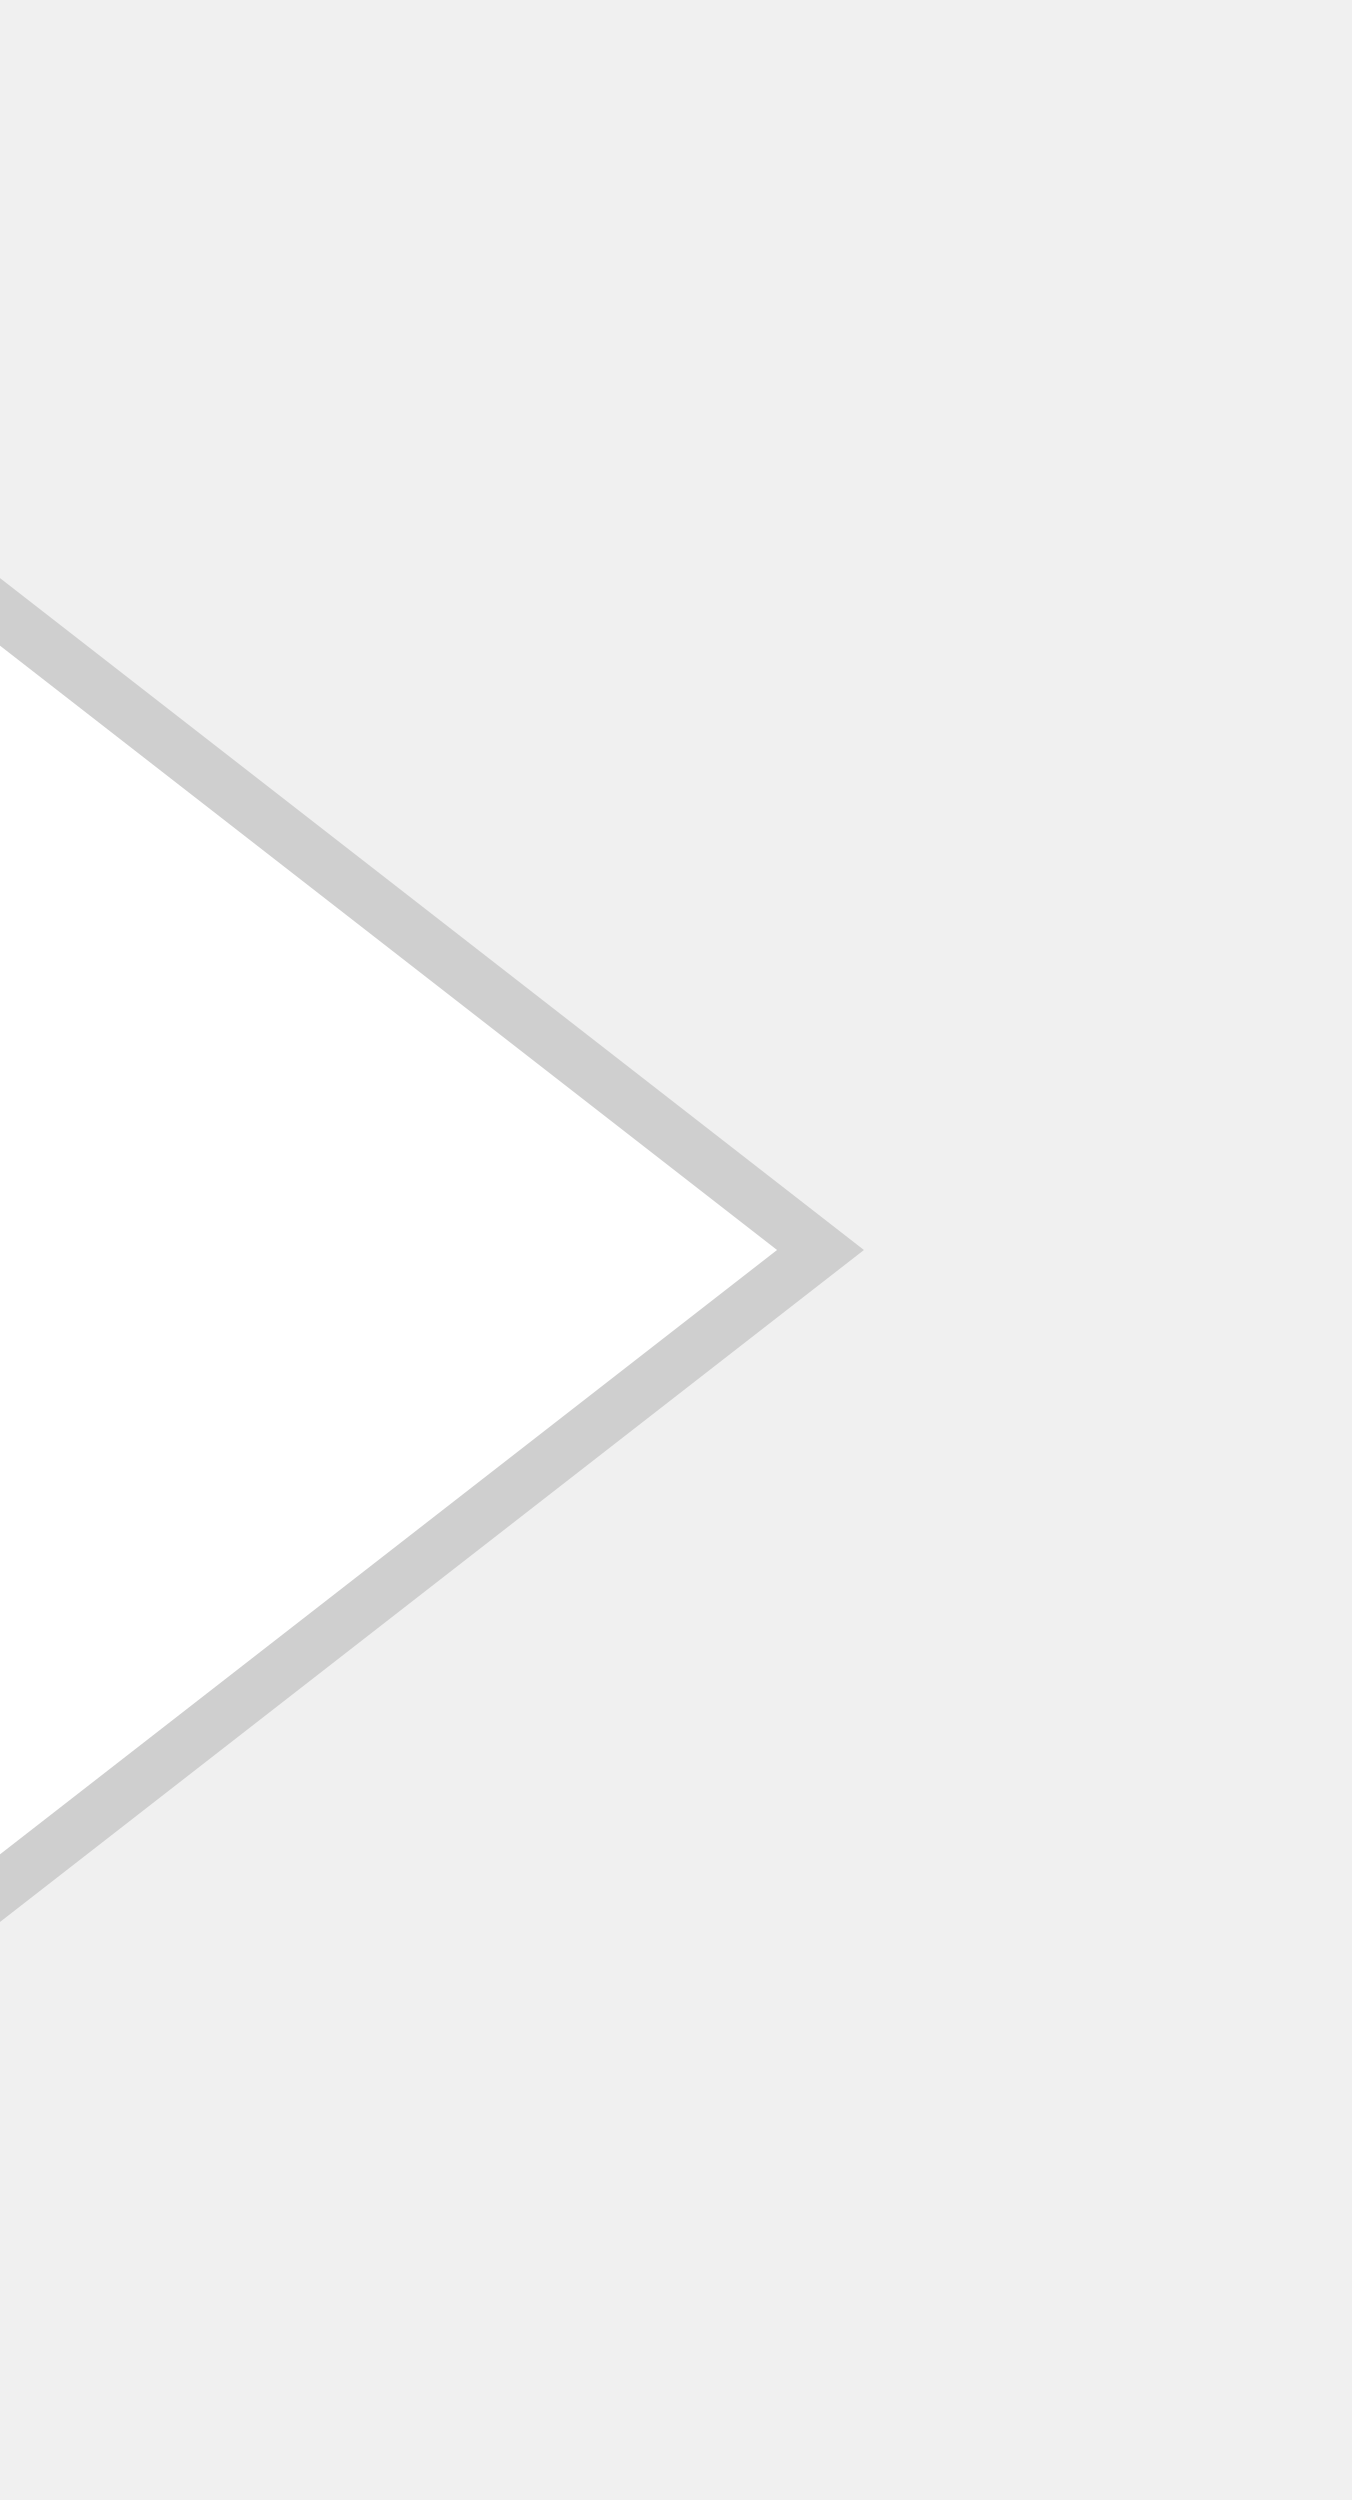
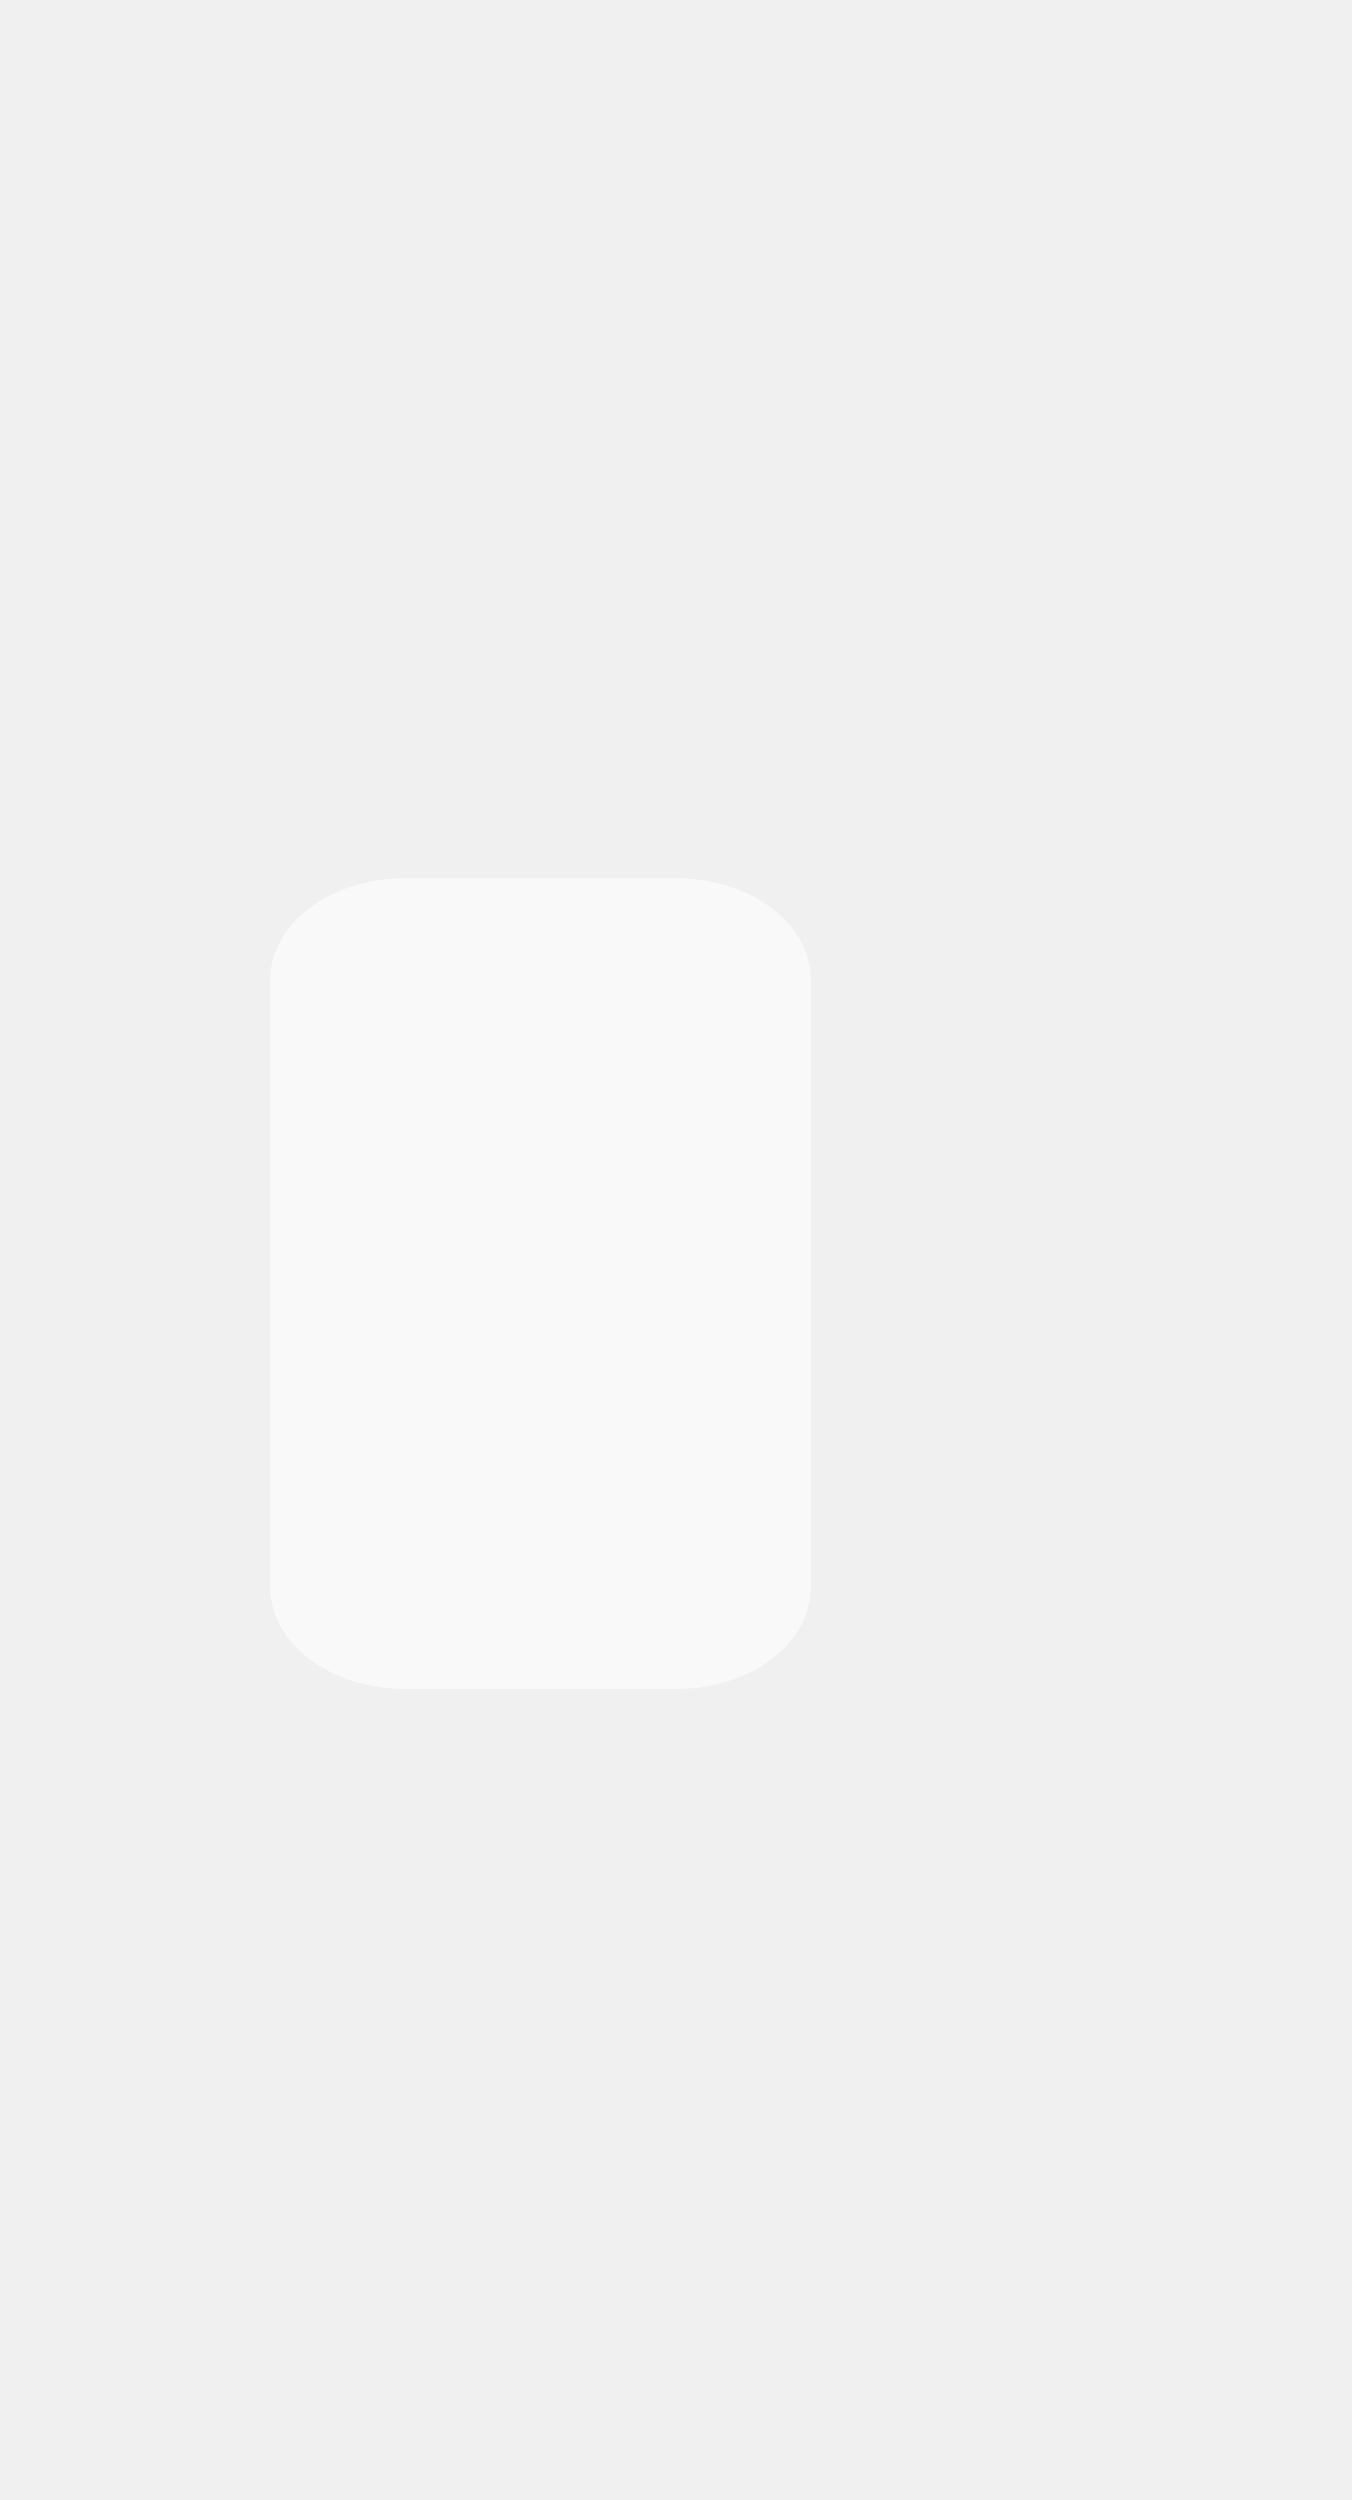
- <svg xmlns="http://www.w3.org/2000/svg" width="20" height="37" id="svg2" version="1.1">
-   <defs id="defs4">
-     <clipPath clipPathUnits="userSpaceOnUse" id="clipPath4219">
-       <rect y="1015.362" x="20" height="37" width="20" id="rect4221" style="opacity:0.12;color:#000000;fill:#ff00ff;fill-opacity:1;fill-rule:nonzero;stroke:none;stroke-width:1;marker:none;visibility:visible;display:inline;overflow:visible;enable-background:accumulate" />
+ <svg xmlns="http://www.w3.org/2000/svg" width="20" height="37">
+   <defs>
+     <clipPath>
+       <rect y="1015.36" x="20" height="37" width="20" opacity="0.12" fill="#ff00ff" color="#000000" />
+     </clipPath>
+     <clipPath>
+       <rect y="1033.36" x="20" height="19" width="10" opacity="0.12" fill="#ff00ff" color="#000000" />
    </clipPath>
  </defs>
-   <g id="layer1" transform="translate(0,-1015.362)">
-     <path style="fill:#000000;stroke:none;opacity:0.14" d="m 0,1023.918 12.786,9.944 L 0,1043.807 Z" id="path5730" />
-     <path id="path4079" d="m 0,1024.918 11.5,8.944 -11.5,8.944 z" style="fill:#ffffff;stroke:none" />
+   <g transform="translate(0,-1015.362)">
+     <g transform="matrix(2,0,0,1.499997,0,-530.6777)">
+       <rect rx="1" y="1039.36" x="2" height="8" width="4" fill="#f9f9f9" />
+     </g>
  </g>
</svg>
